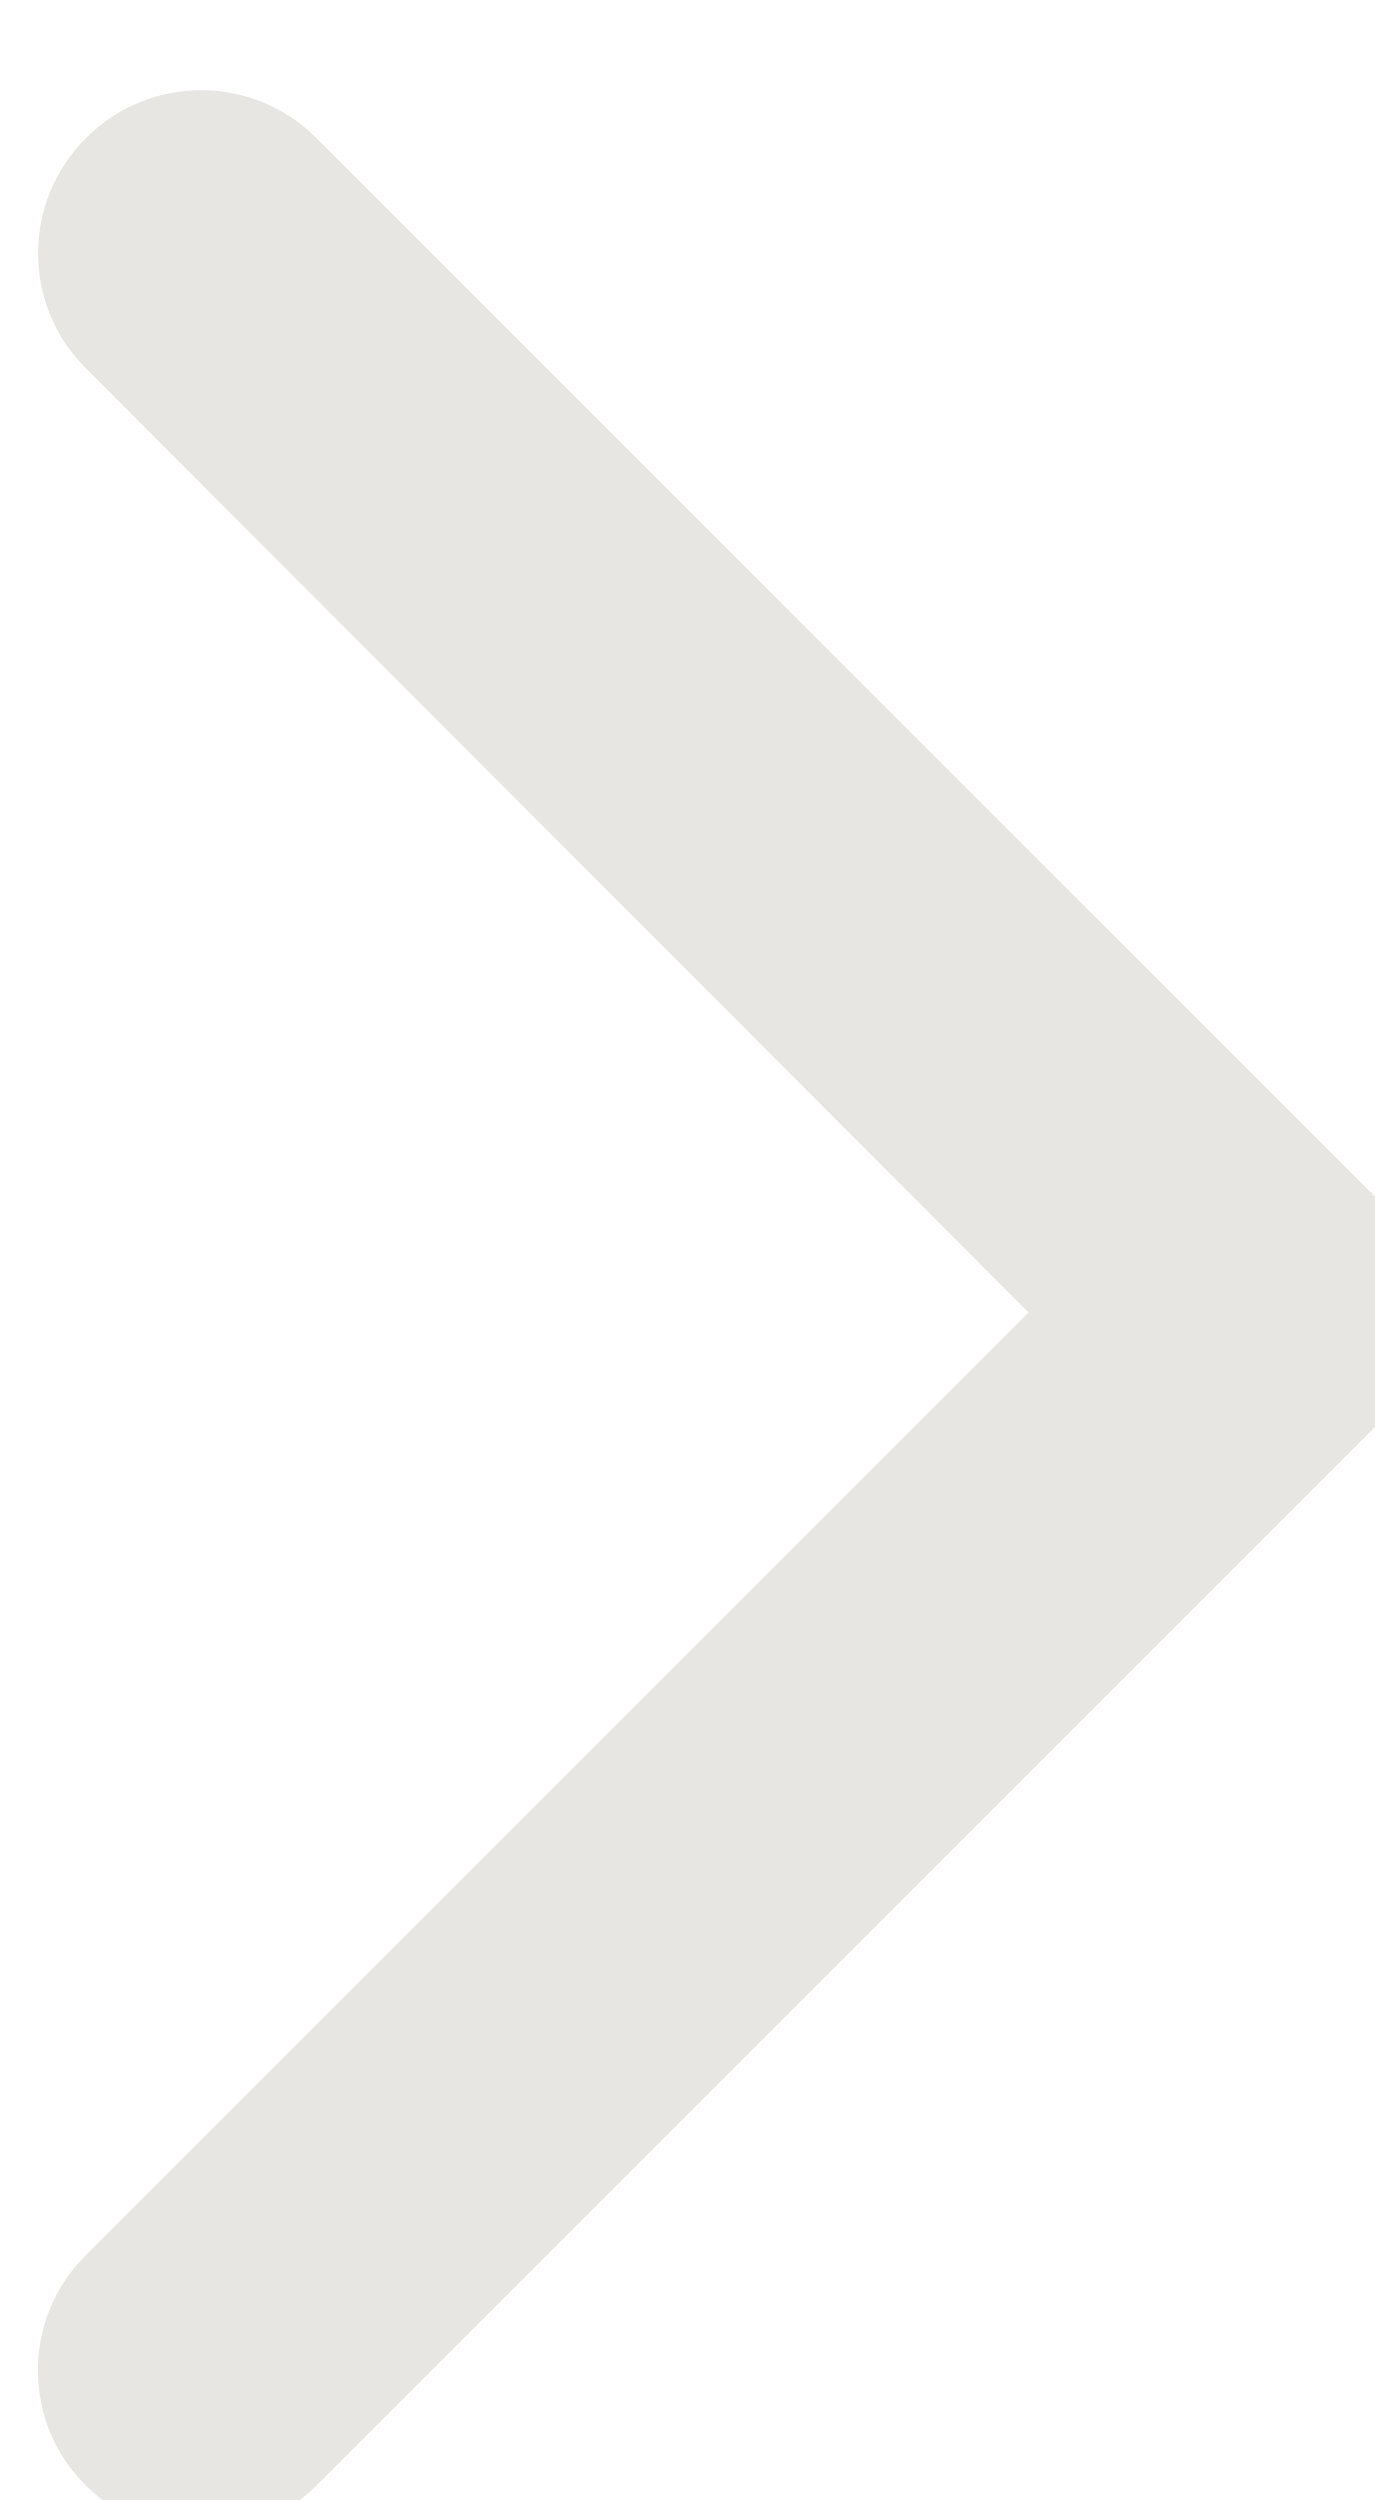
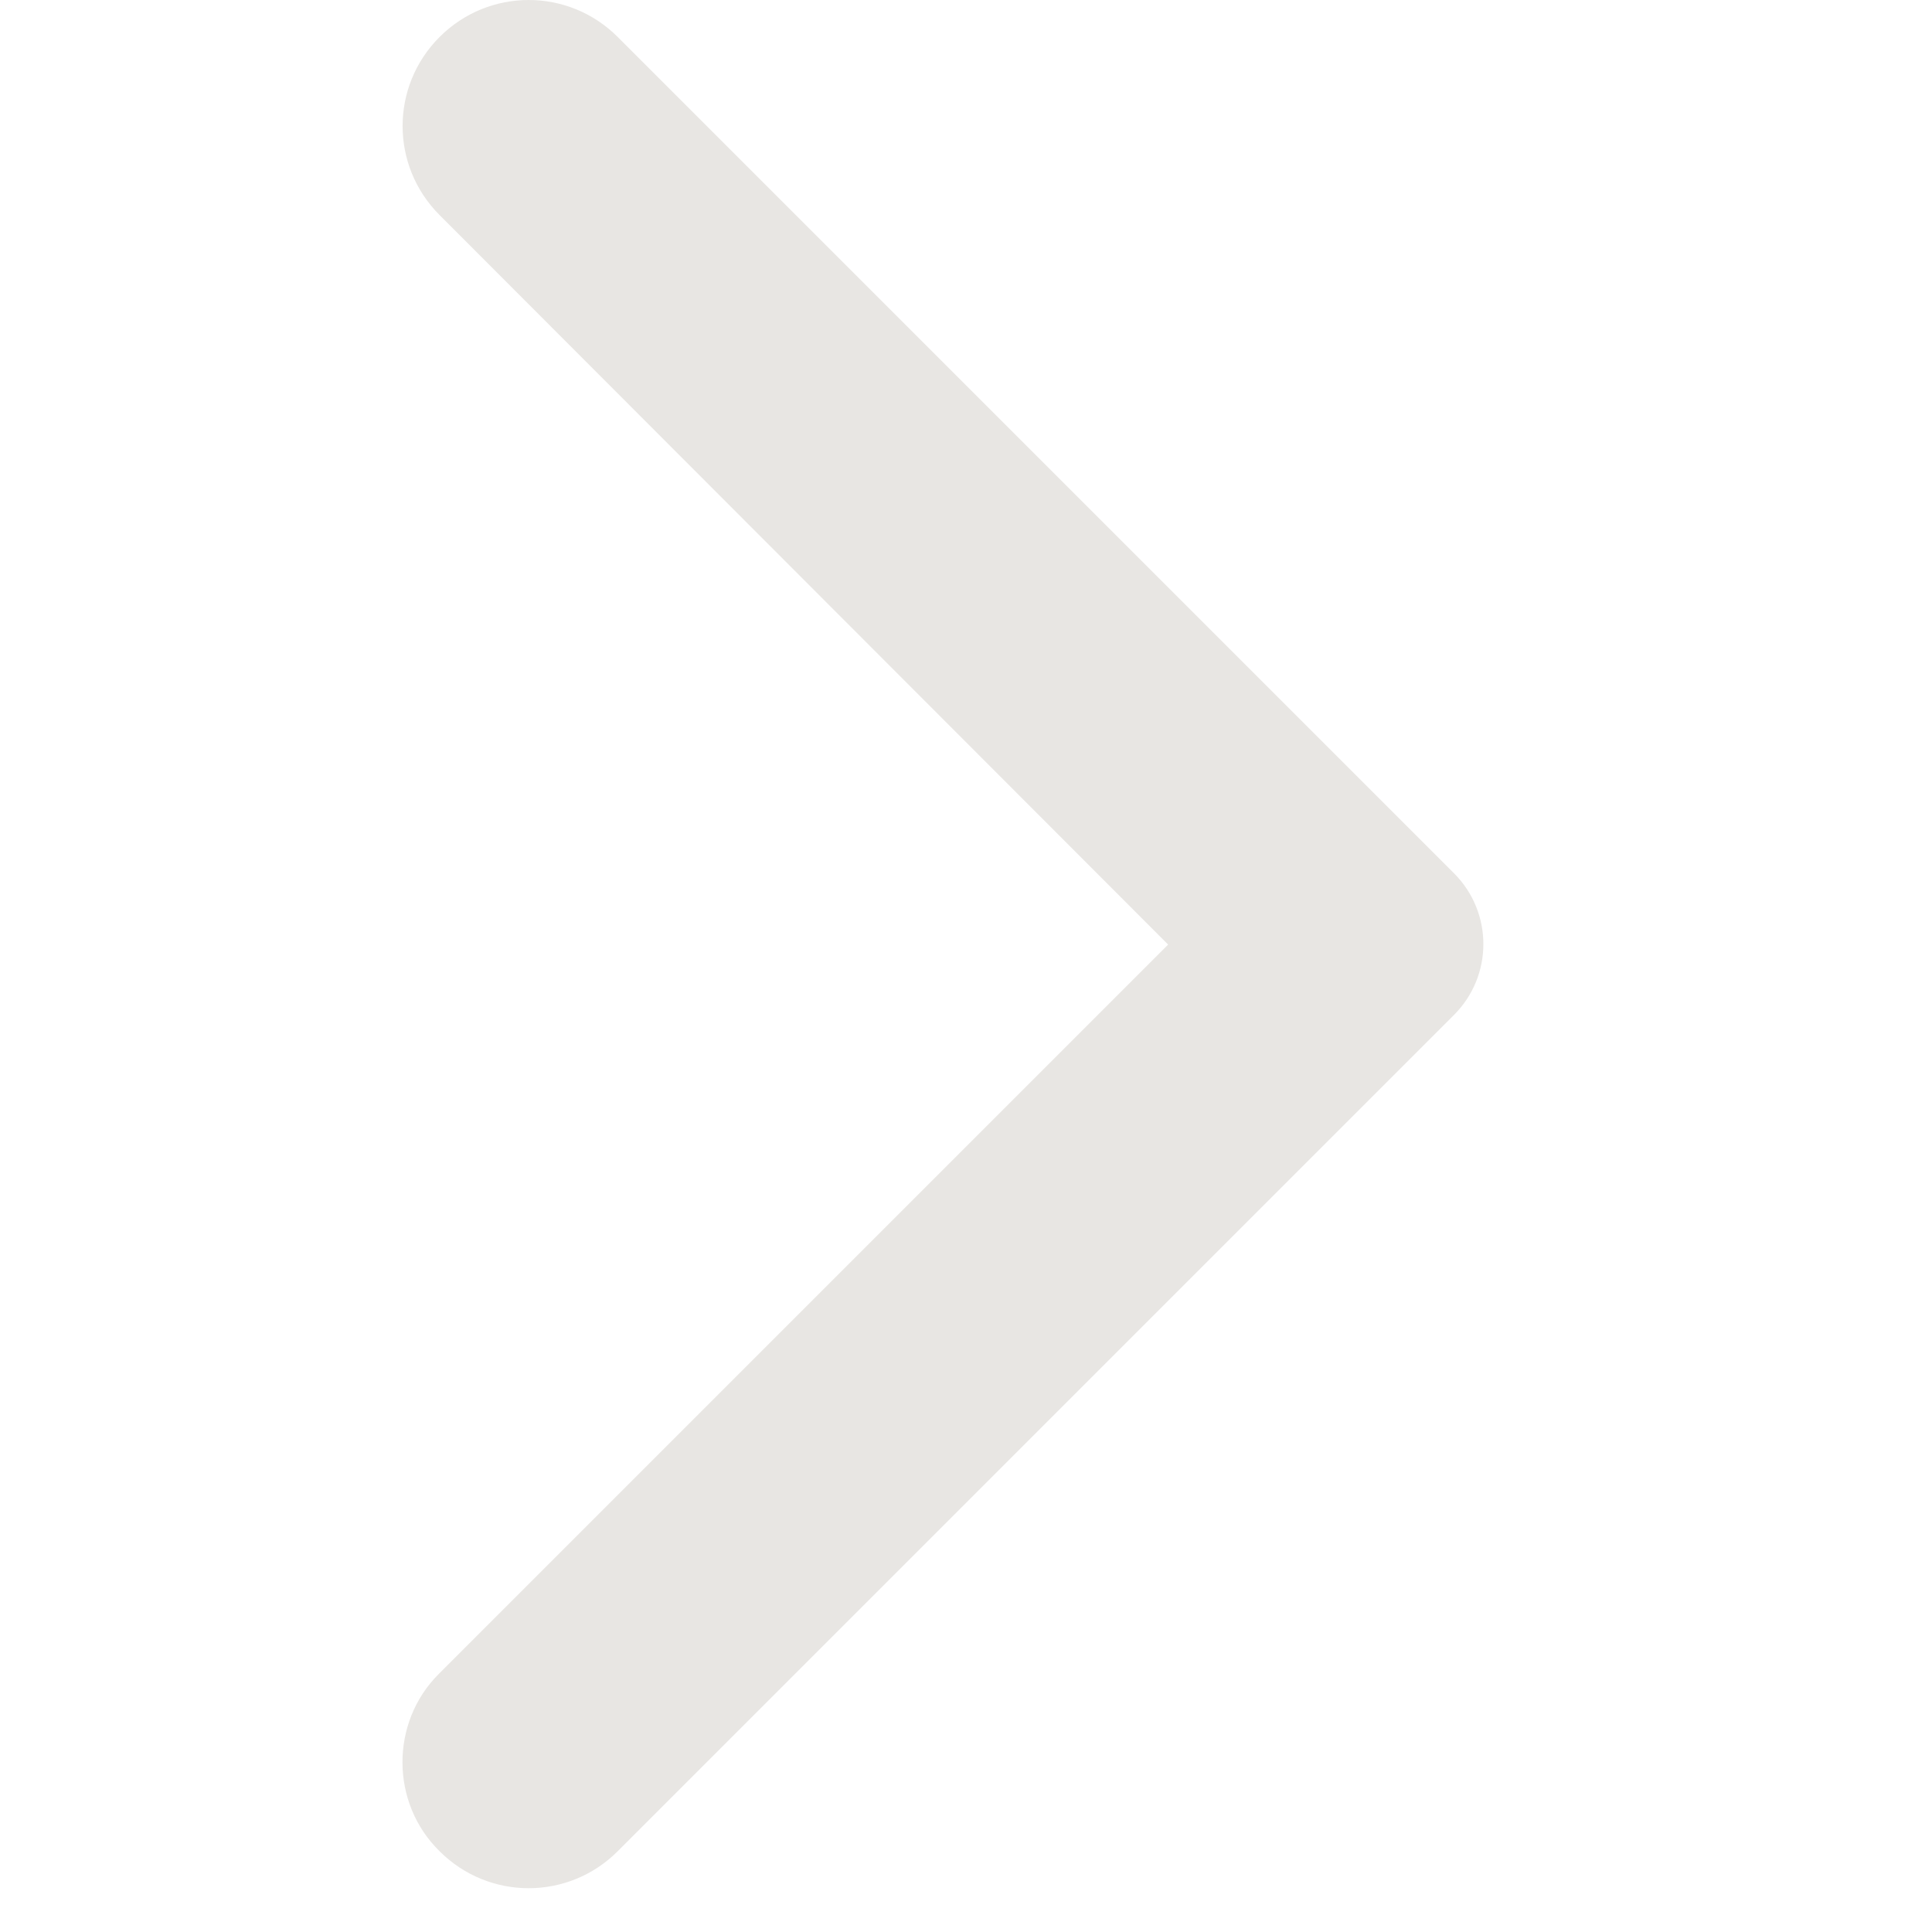
- <svg xmlns="http://www.w3.org/2000/svg" viewBox="0 0 11 20" fill="#e8e6e3">
-   <path d="M0.688 19.885C1.198 20.396 2.021 20.396 2.531 19.885L11.188 11.229C11.594 10.823 11.594 10.167 11.188 9.76L2.531 1.104C2.021 0.594 1.198 0.594 0.688 1.104C0.177 1.615 0.177 2.438 0.688 2.948L8.229 10.5L0.677 18.052C0.177 18.552 0.177 19.385 0.688 19.885Z" />
+ <svg xmlns="http://www.w3.org/2000/svg" width="24" height="24" viewBox="0 0 24 24" fill="none">
+   <path d="M5.461 22.997C6.073 23.609 7.061 23.609 7.673 22.997L18.061 12.609C18.549 12.122 18.549 11.334 18.061 10.847L7.673 0.459C7.061 -0.153 6.073 -0.153 5.461 0.459C4.848 1.072 4.848 2.059 5.461 2.672L14.511 11.734L5.448 20.797C4.848 21.397 4.848 22.397 5.461 22.997Z" fill="#E8E6E3" />
</svg>
